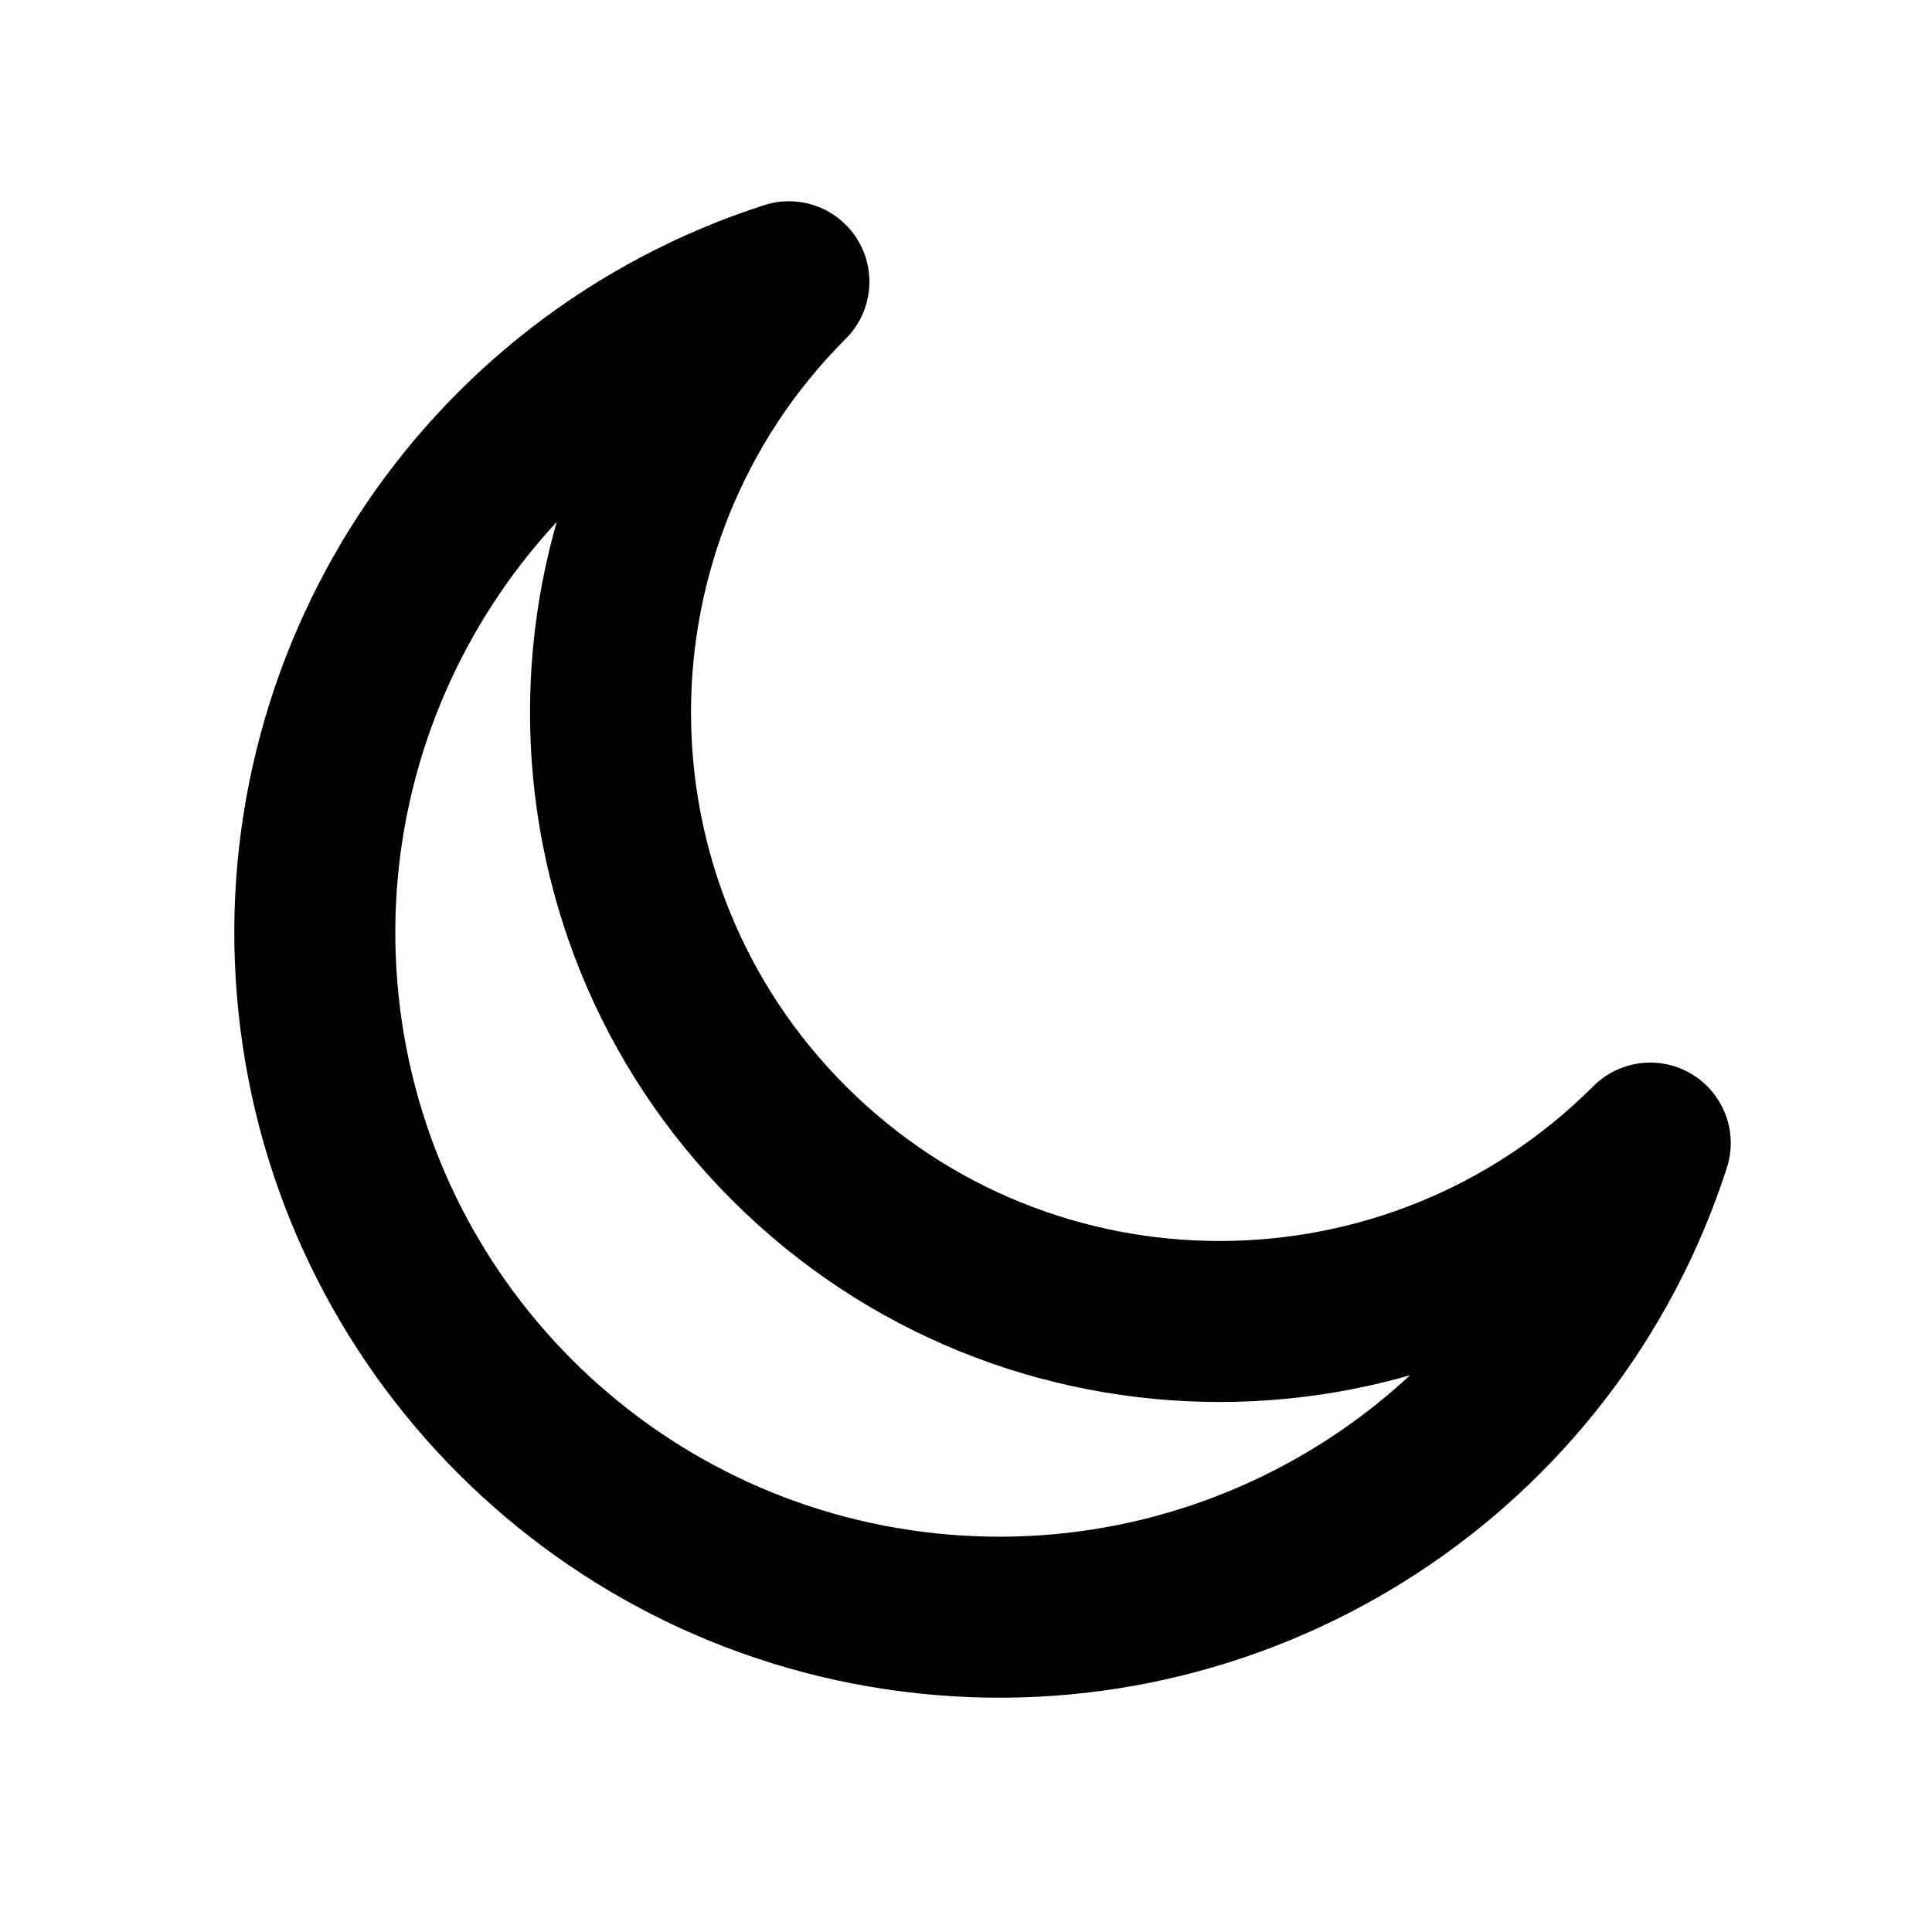
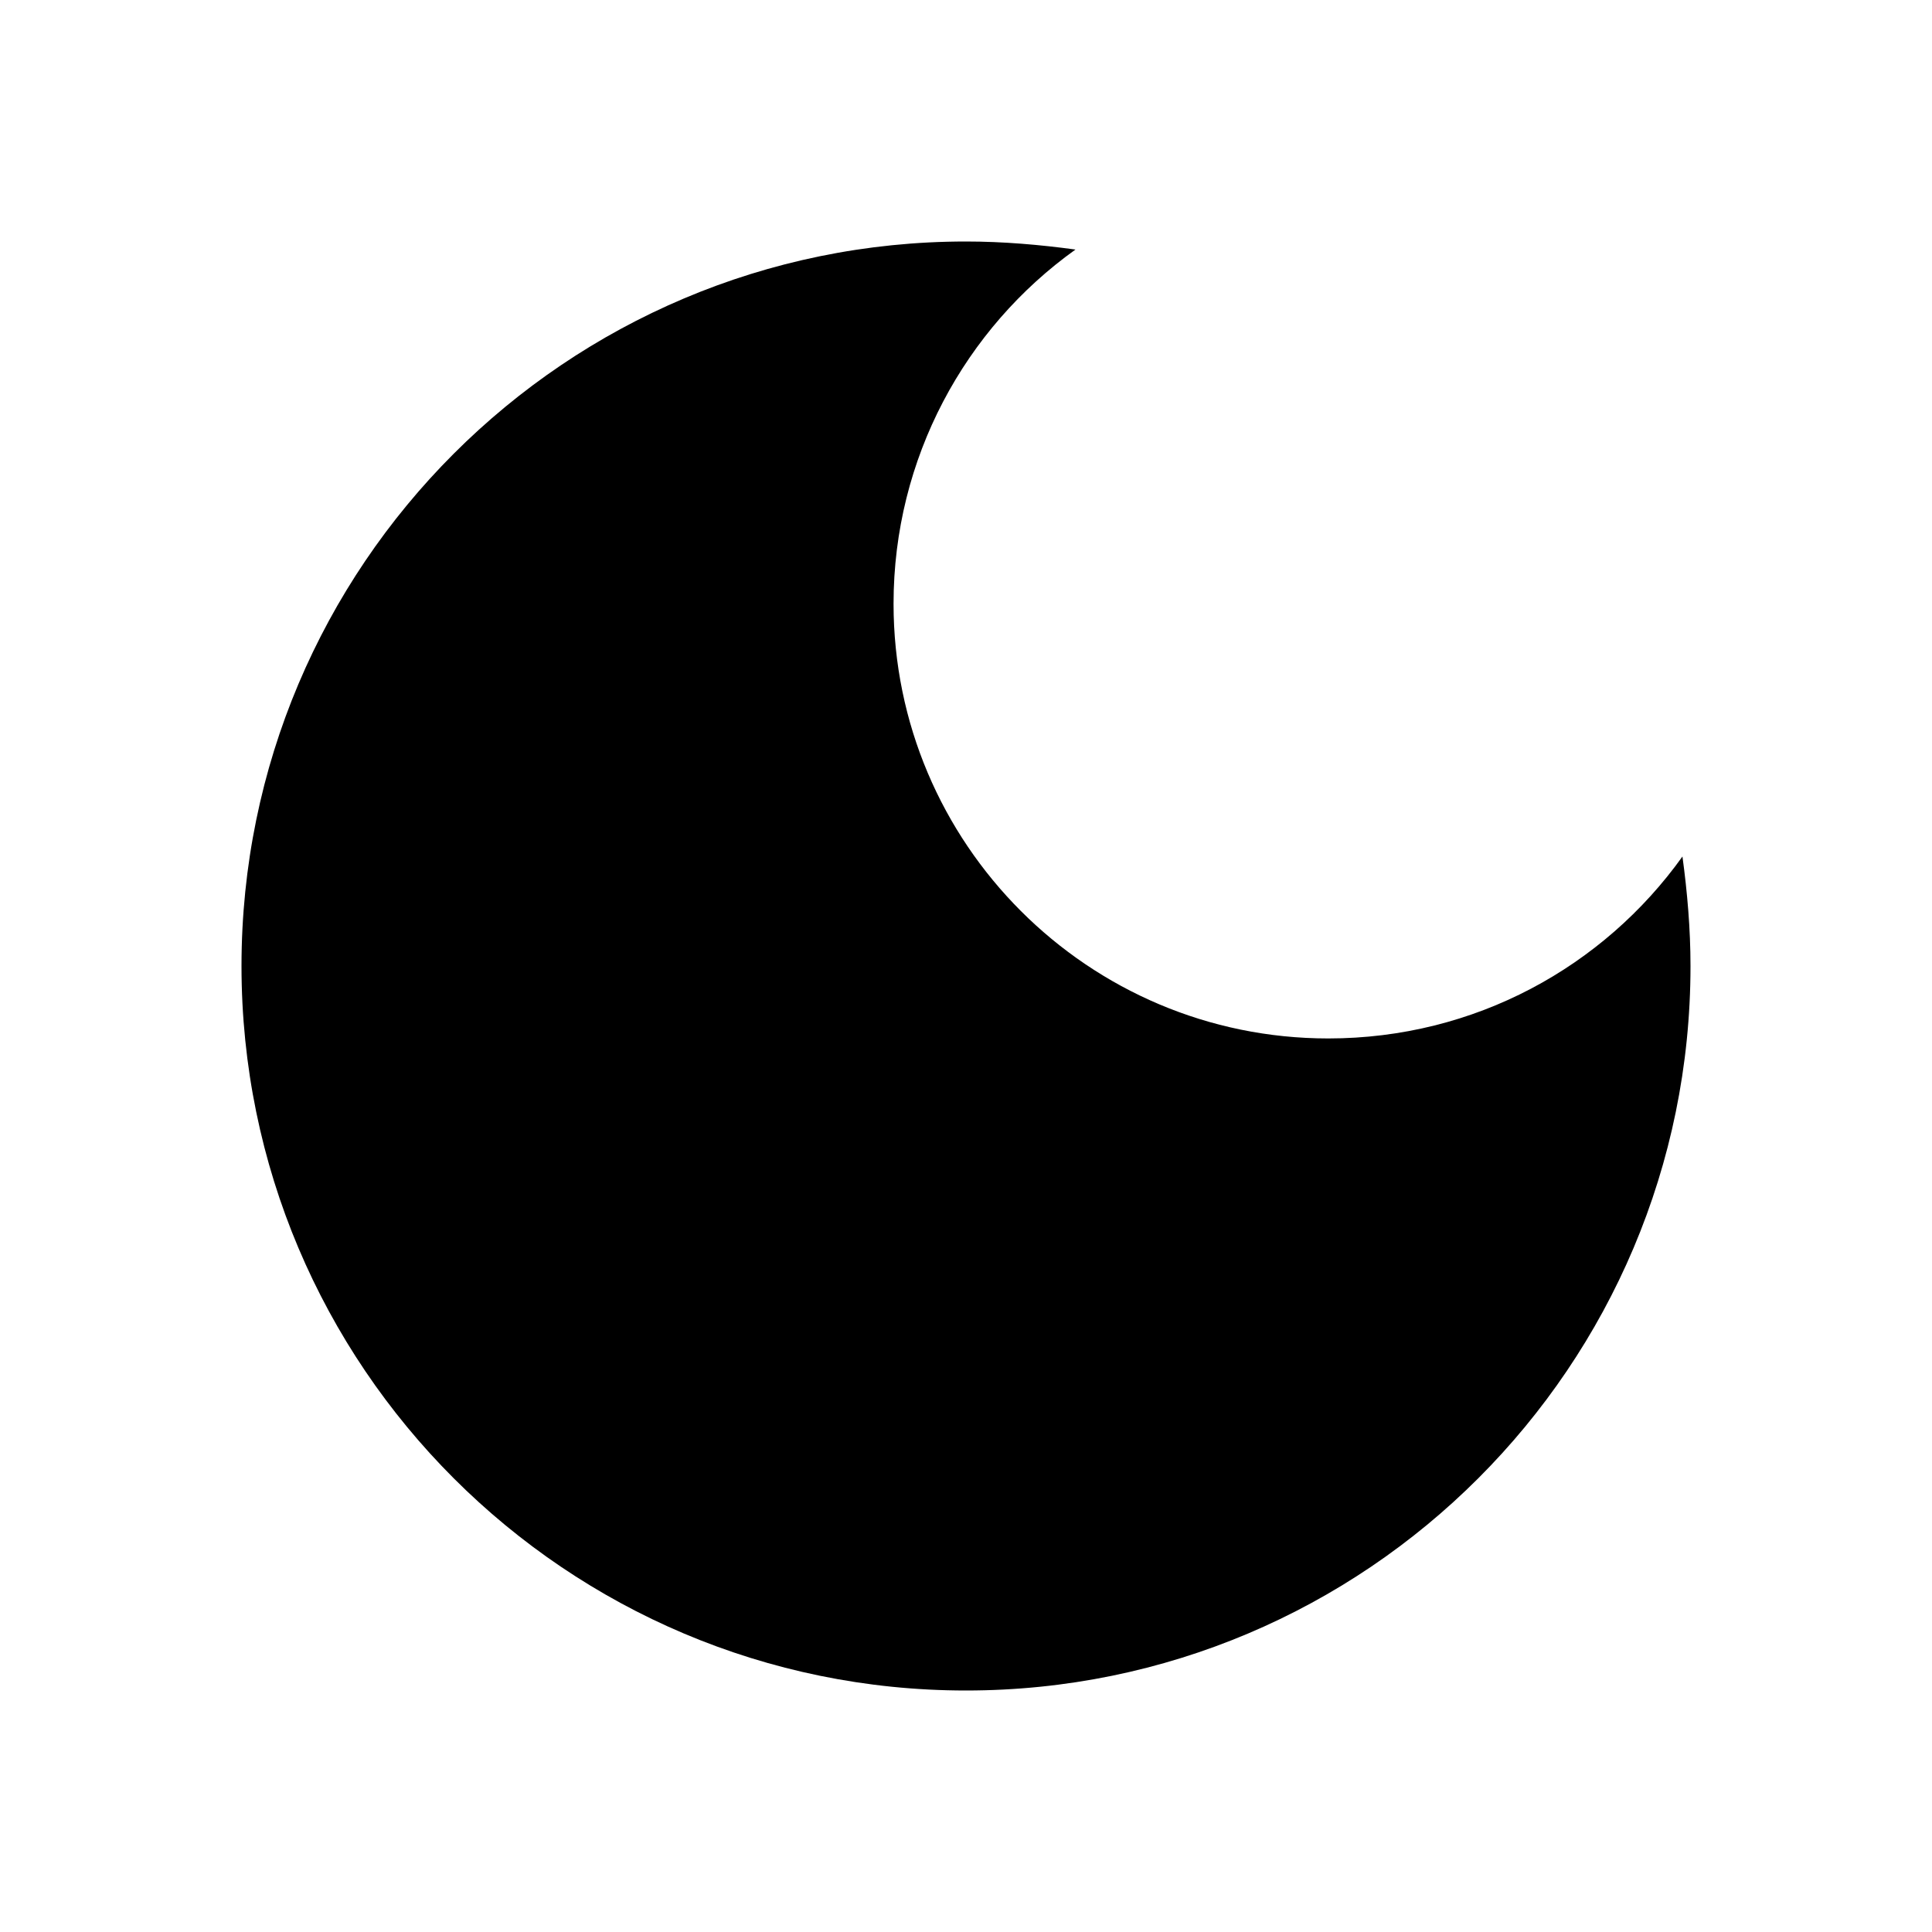
- <svg xmlns="http://www.w3.org/2000/svg" width="24" height="24" viewBox="0 0 24 24" fill="none" stroke="#000000" stroke-width="2" stroke-linecap="round" stroke-linejoin="round">
-   <path d="M20.5 14.2A8.5 8.5 0 1 1 9.8 3.5a7 7 0 0 0 10.7 10.7Z" />
+ <svg xmlns="http://www.w3.org/2000/svg" enable-background="new 0 0 24 24" height="24" viewBox="0 0 24 24" width="24">
+   <path d="M12,3c-4.97,0-9,4.03-9,9s4.03,9,9,9s9-4.03,9-9c0-0.46-0.04-0.92-0.1-1.36c-0.98,1.37-2.58,2.26-4.4,2.26 c-2.98,0-5.4-2.42-5.4-5.4c0-1.81,0.89-3.42,2.26-4.4C12.92,3.04,12.46,3,12,3L12,3z" />
</svg>
